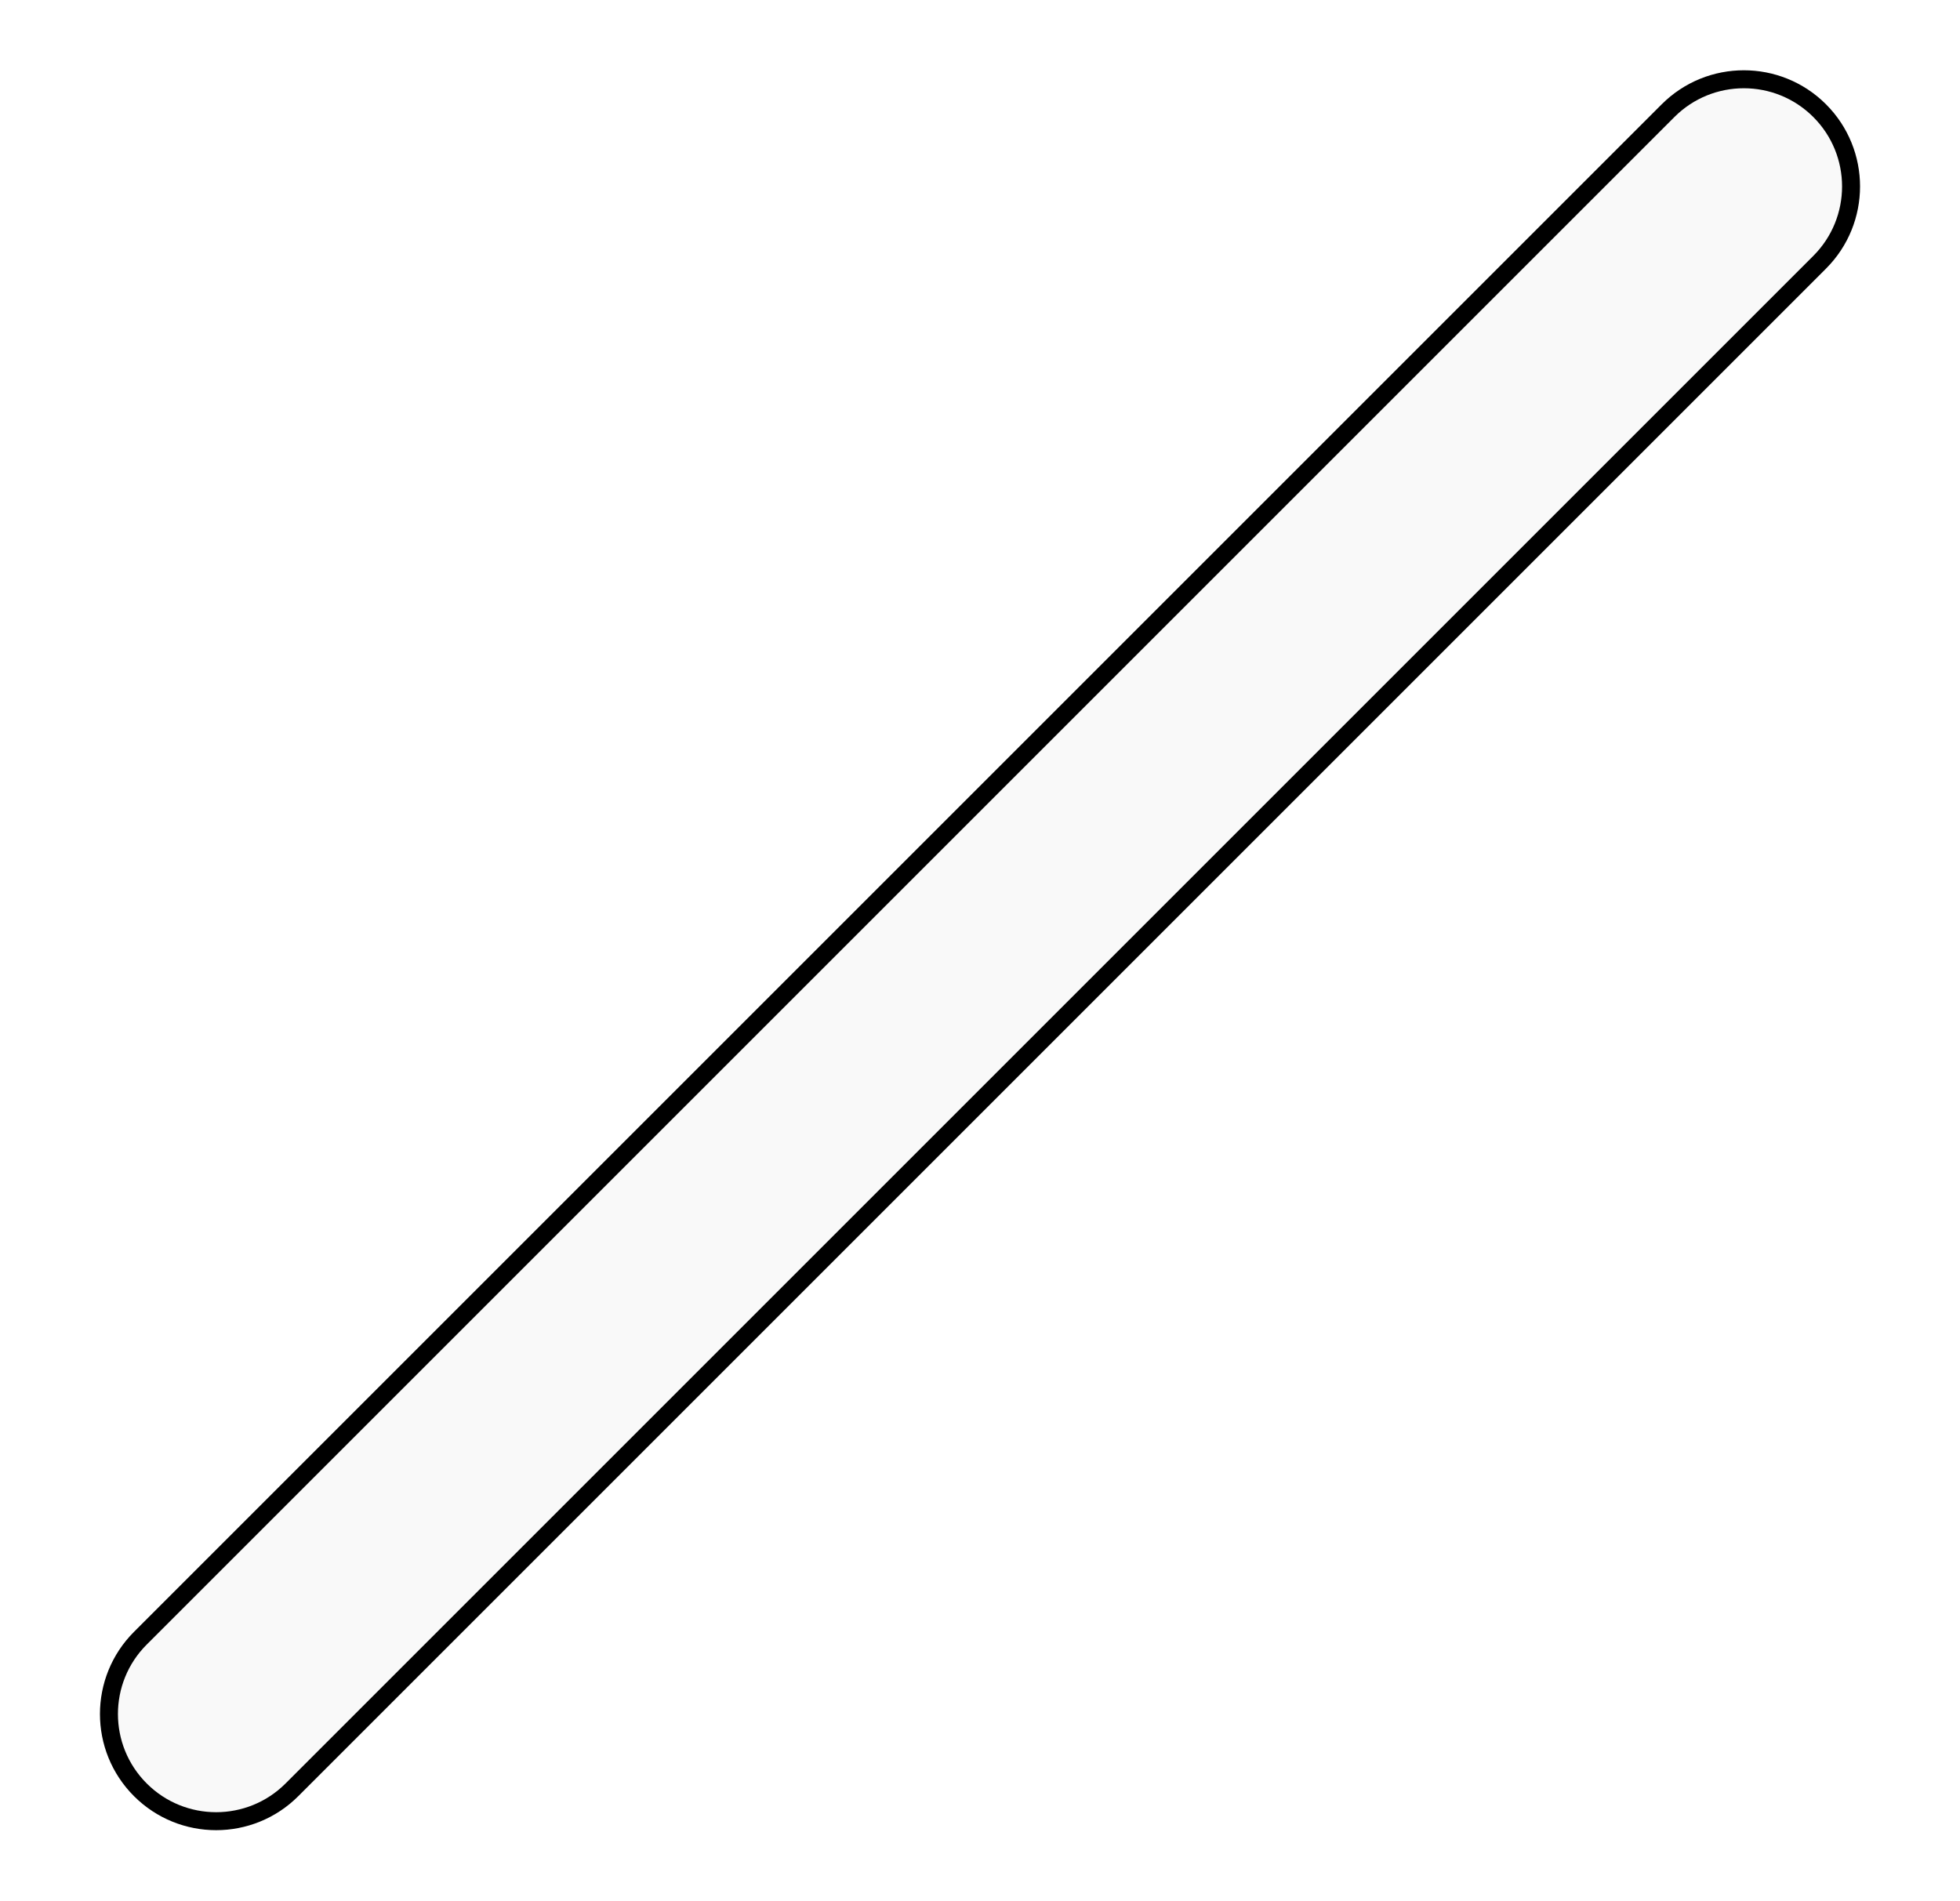
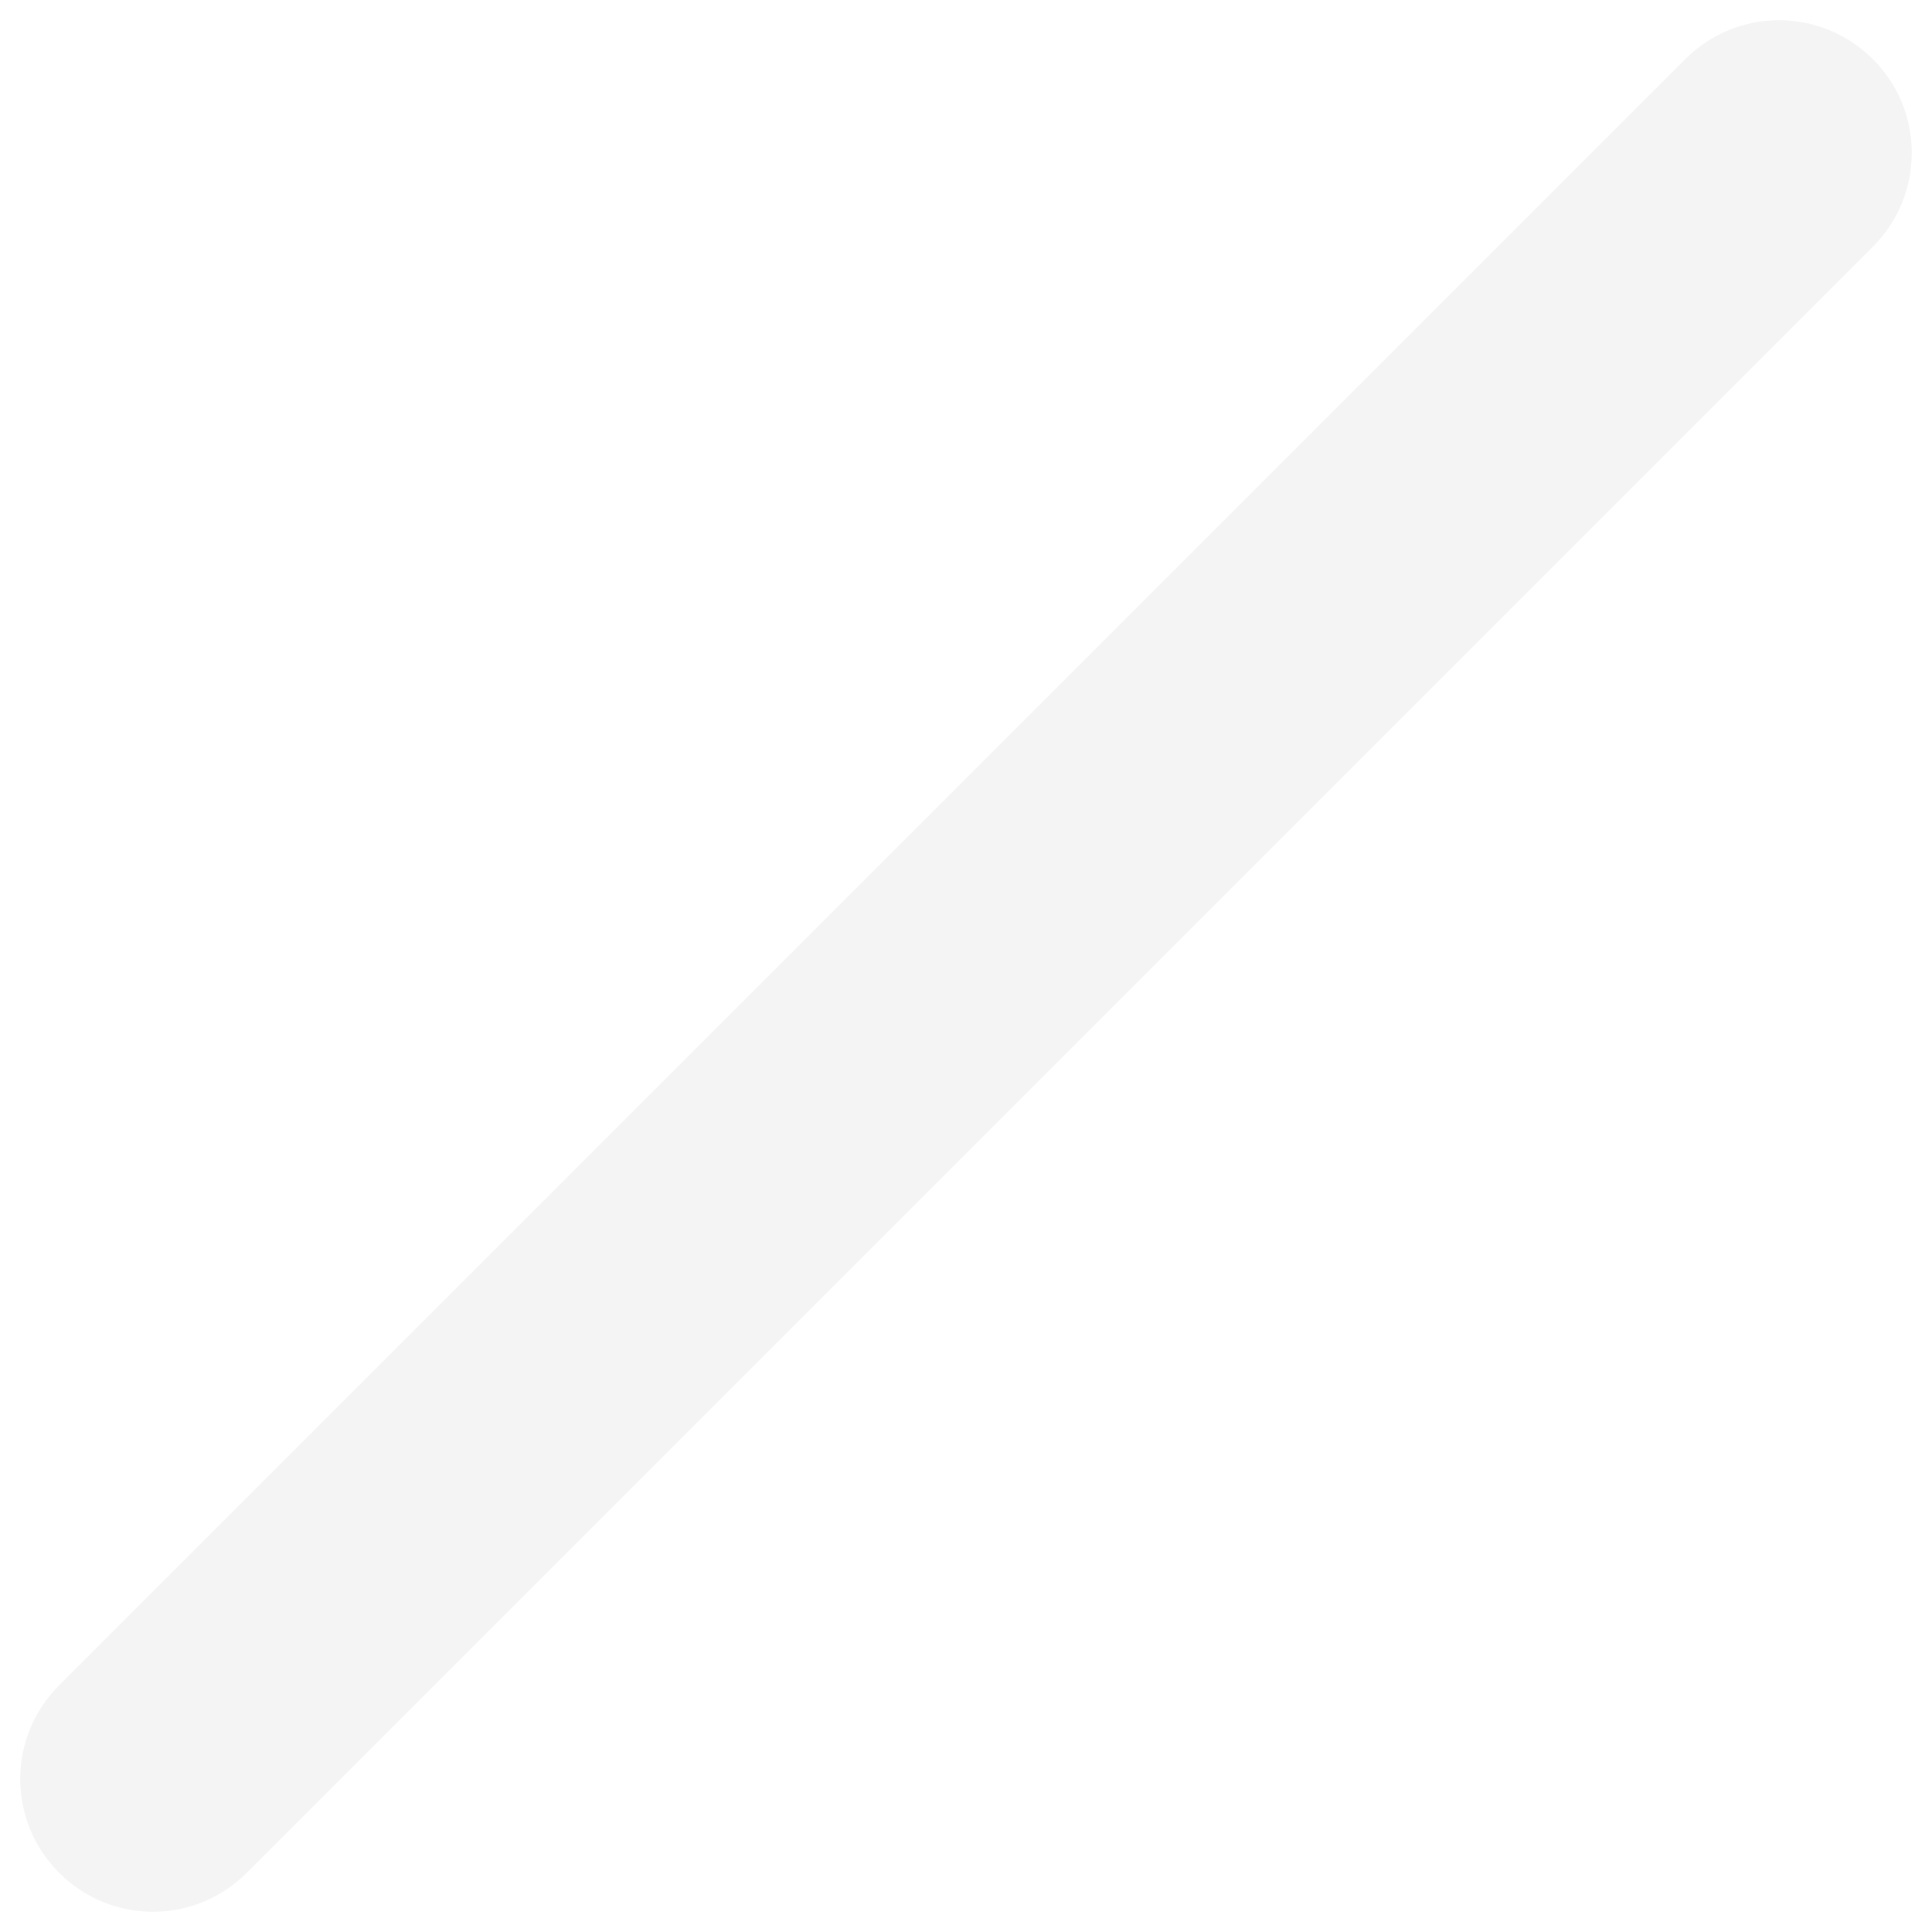
- <svg xmlns="http://www.w3.org/2000/svg" id="katman_2" data-name="katman 2" viewBox="0 0 434.99 421.82" version="1.1">
-   <defs id="defs4">
-     <style id="style2">
-       .cls-1 {
-         fill: #d3af94;
-       }
- 
-       .cls-1, .cls-2, .cls-3, .cls-4, .cls-5, .cls-6, .cls-7, .cls-8, .cls-9 {
-         stroke-width: 0px;
-       }
- 
-       .cls-2 {
-         fill: #f7a833;
-       }
- 
-       .cls-3 {
-         fill: #ee9828;
-       }
- 
-       .cls-4 {
-         fill: #1a2e34;
-       }
- 
-       .cls-5 {
-         fill: #e88916;
-       }
- 
-       .cls-6 {
-         fill: #c8a184;
-       }
- 
-       .cls-7 {
-         fill: #e0bea2;
-       }
- 
-       .cls-8 {
-         fill: #f2908b;
-       }
- 
-       .cls-9 {
-         fill: #2a4551;
-       }
-     </style>
-   </defs>
-   <rect style="fill:#f9f9f9;fill-opacity:1;stroke:#000000;stroke-width:7.982;stroke-linecap:round;stroke-dasharray:none;stroke-opacity:1;paint-order:stroke fill markers" id="rect1" width="523.081" height="43.59" x="-256.884" y="281.133" ry="21.795" transform="rotate(-45)" />
+ <svg xmlns="http://www.w3.org/2000/svg" version="1.1" id="katman_1" x="0px" y="0px" viewBox="0 0 48 48" style="enable-background:new 0 0 48 48;" xml:space="preserve">
+   <style type="text/css">
+ 	.st0{fill:#F4F4F4;}
+ </style>
+   <path class="st0" d="M46.53,6.13L6.13,46.53c-1.29,1.29-3.37,1.29-4.66,0c-1.29-1.29-1.29-3.37,0-4.66l0,0L41.87,1.47  c1.29-1.29,3.37-1.29,4.66,0C47.82,2.75,47.82,4.84,46.53,6.13z" />
</svg>
